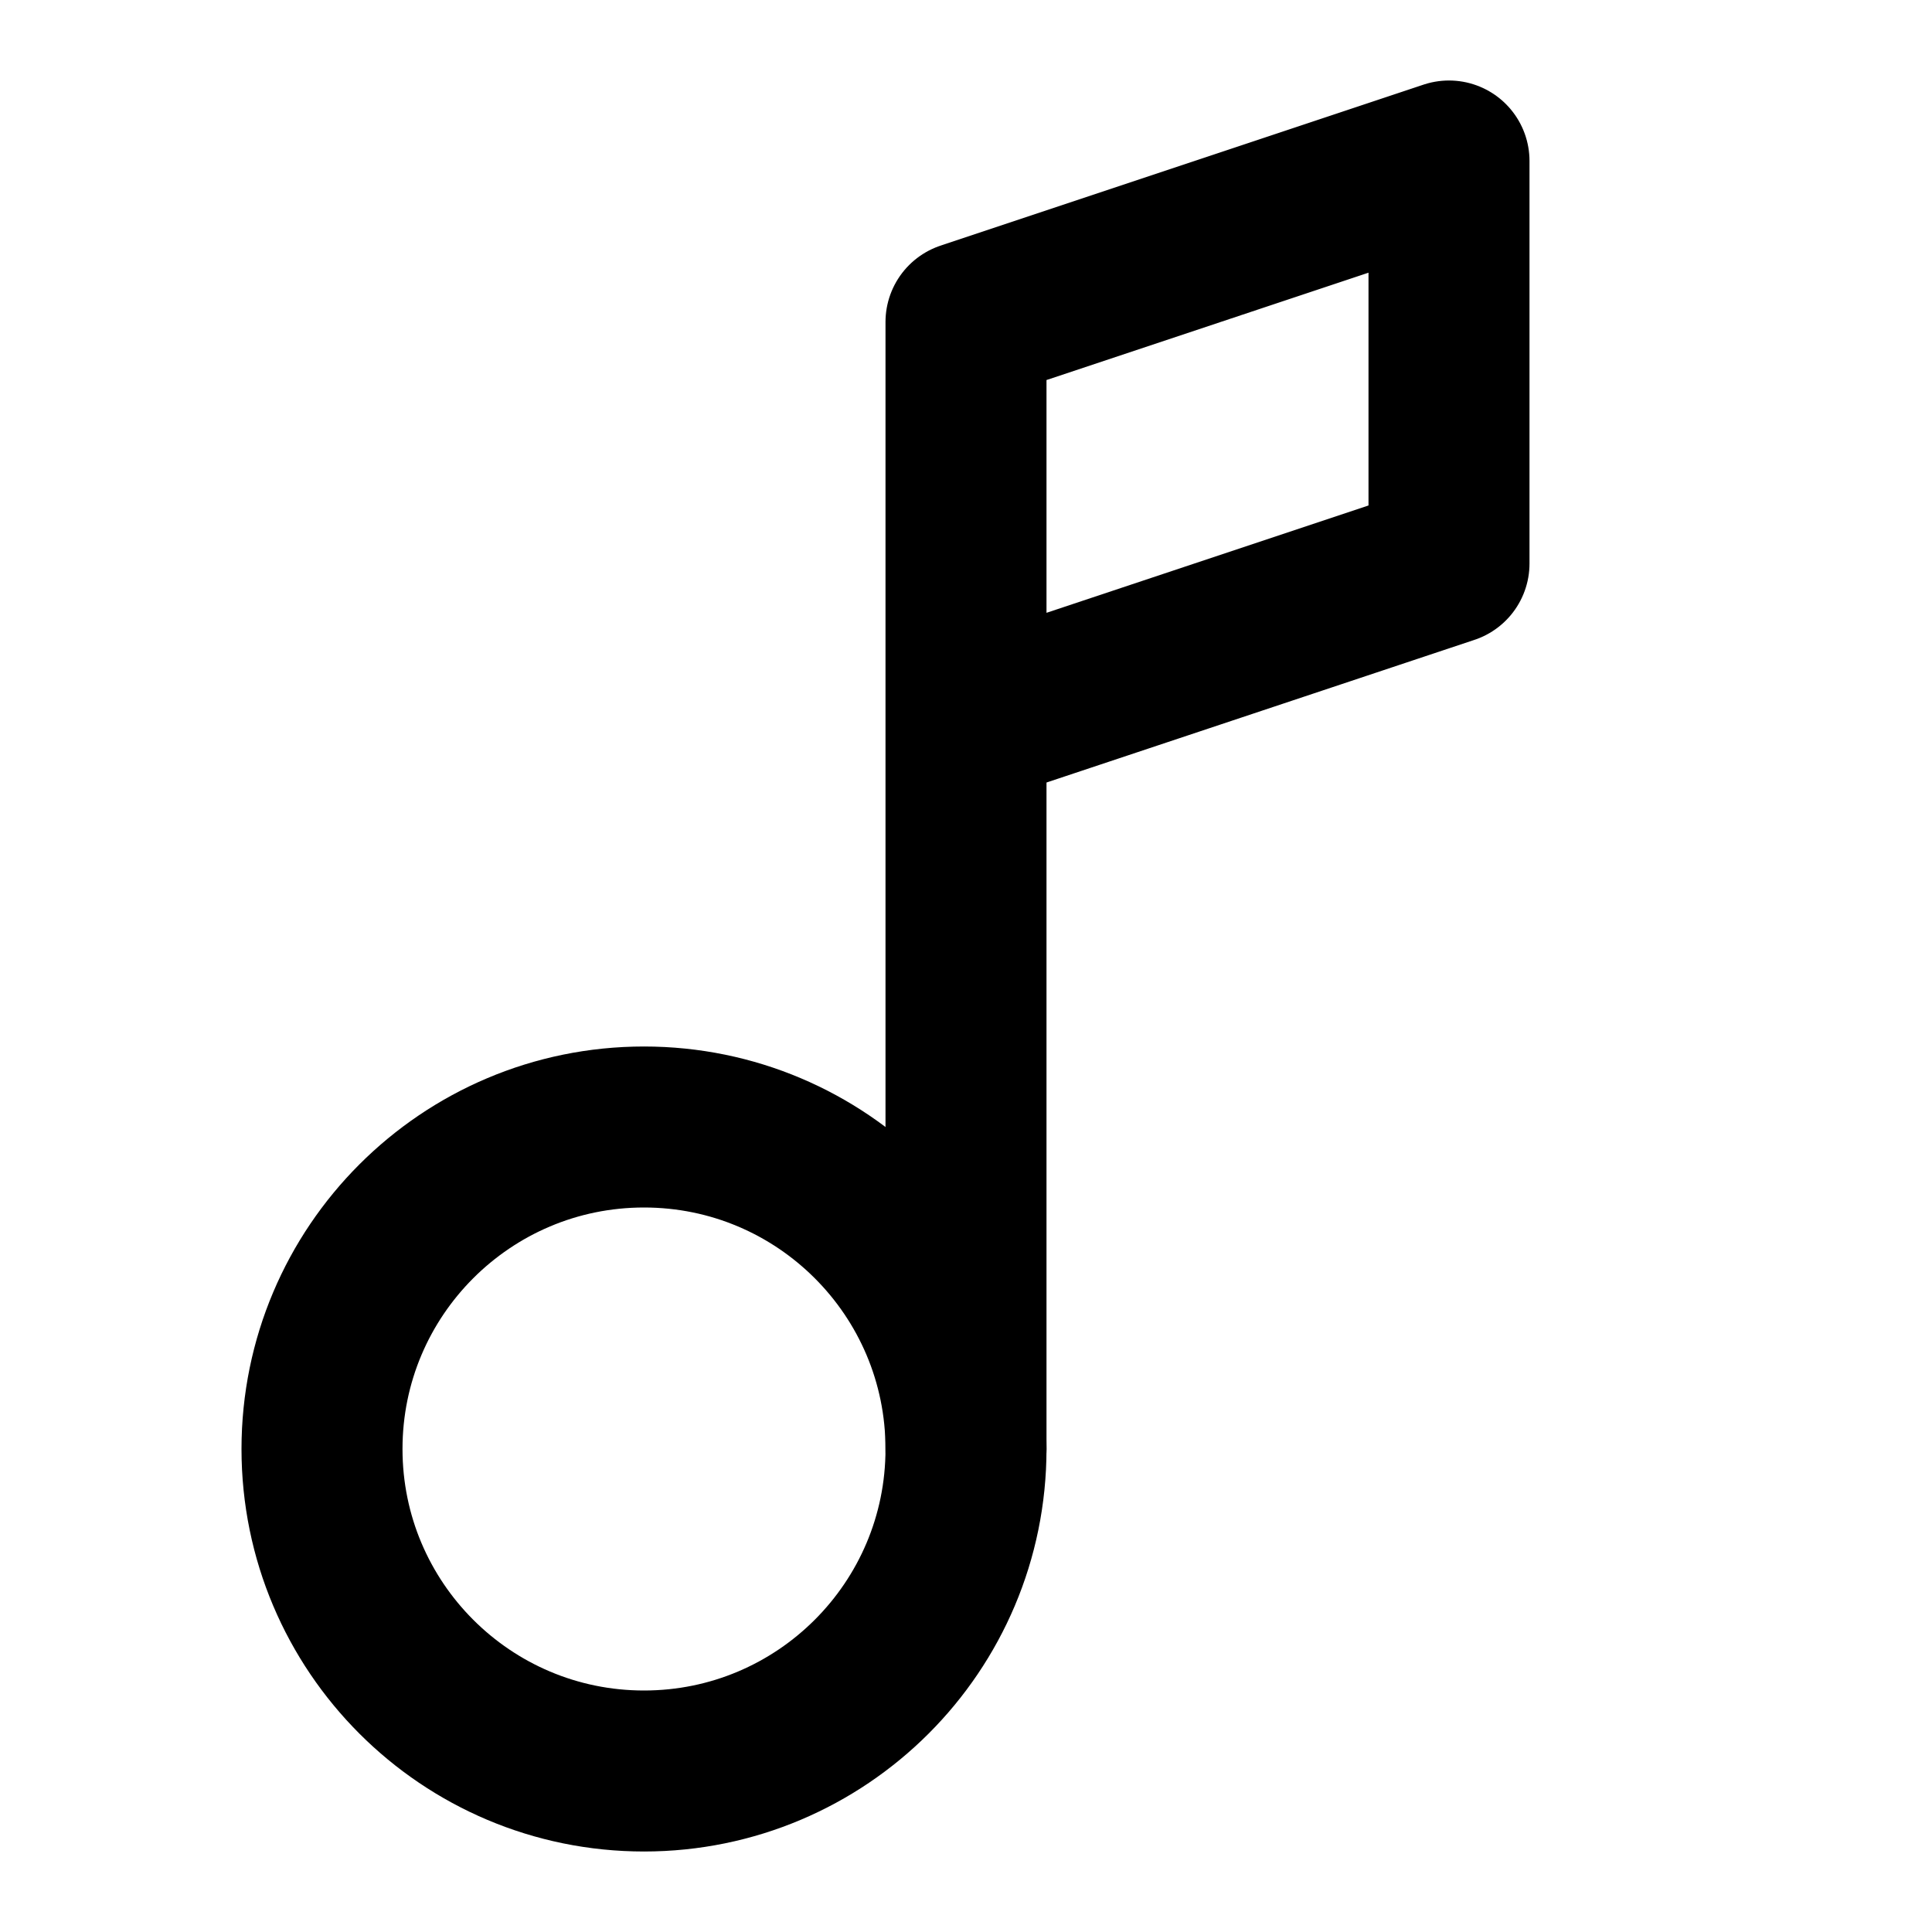
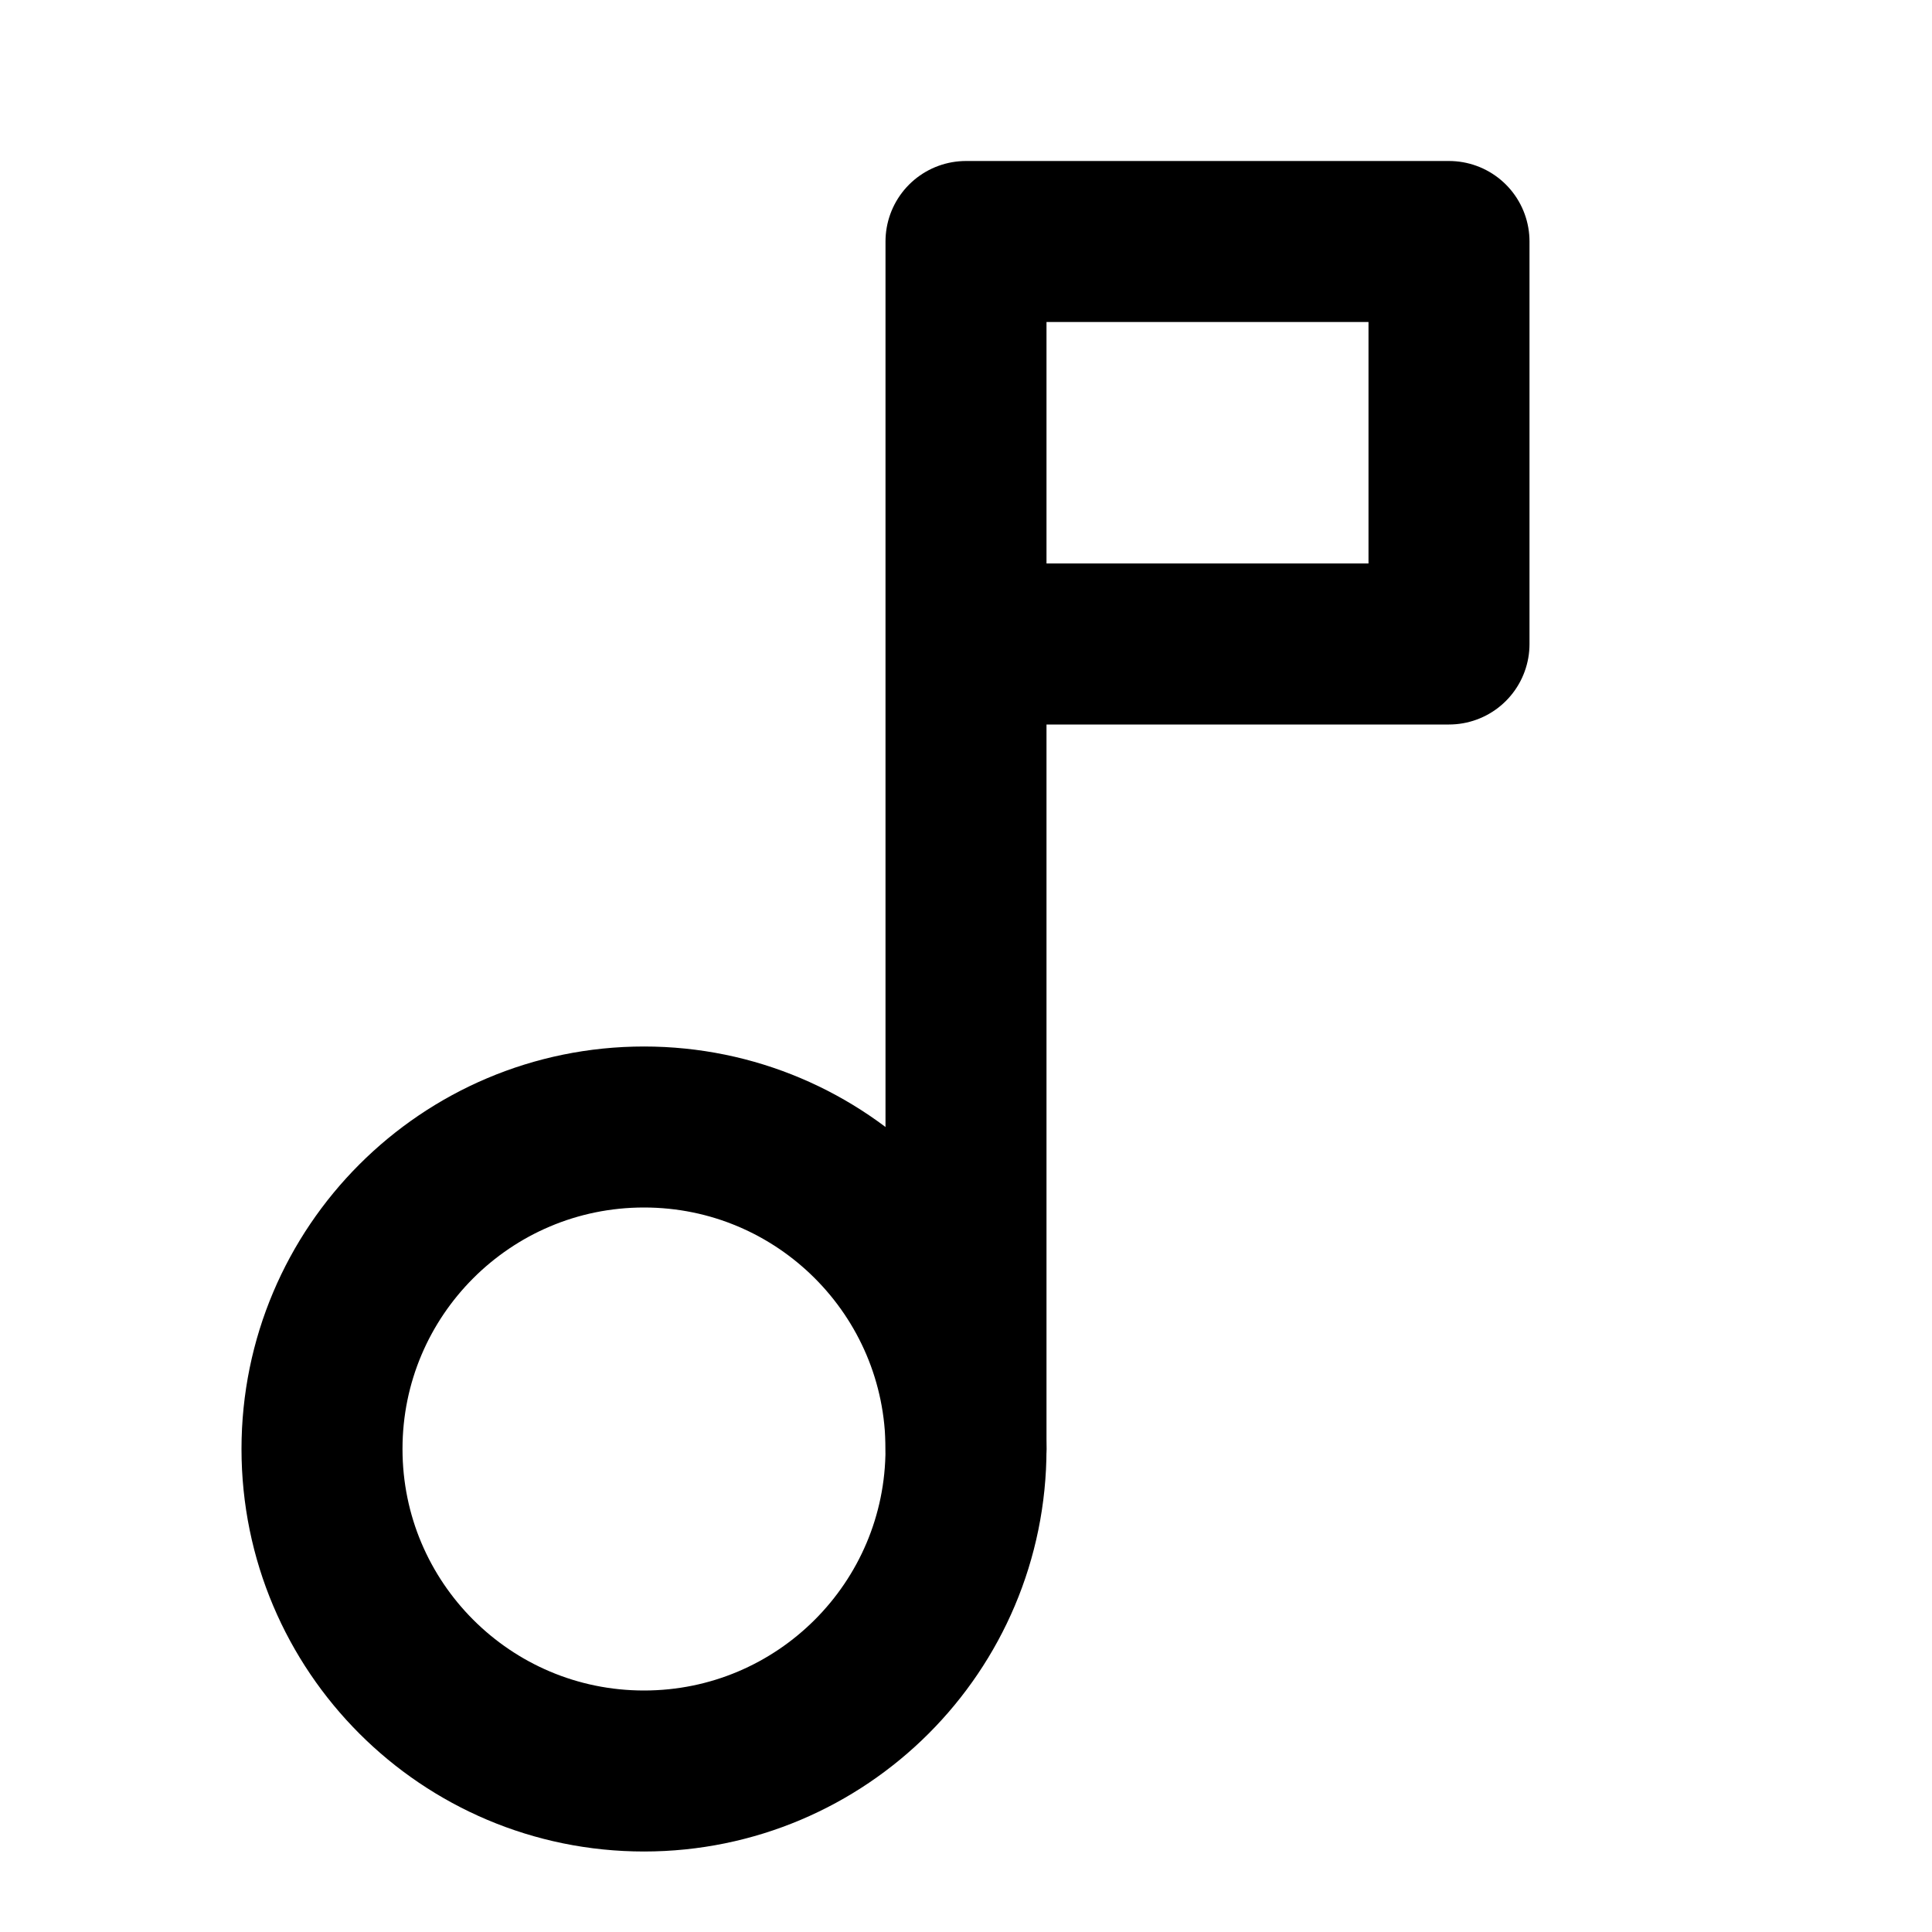
<svg xmlns="http://www.w3.org/2000/svg" class="i i-music-note" viewBox="0 0 24 24" fill="none" stroke="currentColor" stroke-width="2" stroke-linecap="round" stroke-linejoin="round">
-   <path d="m12 9 6-2V2l-6 2v14" />
+   <path d="M12 8h6V3h-6v15" />
  <circle cx="8" cy="18" r="4" />
</svg>
